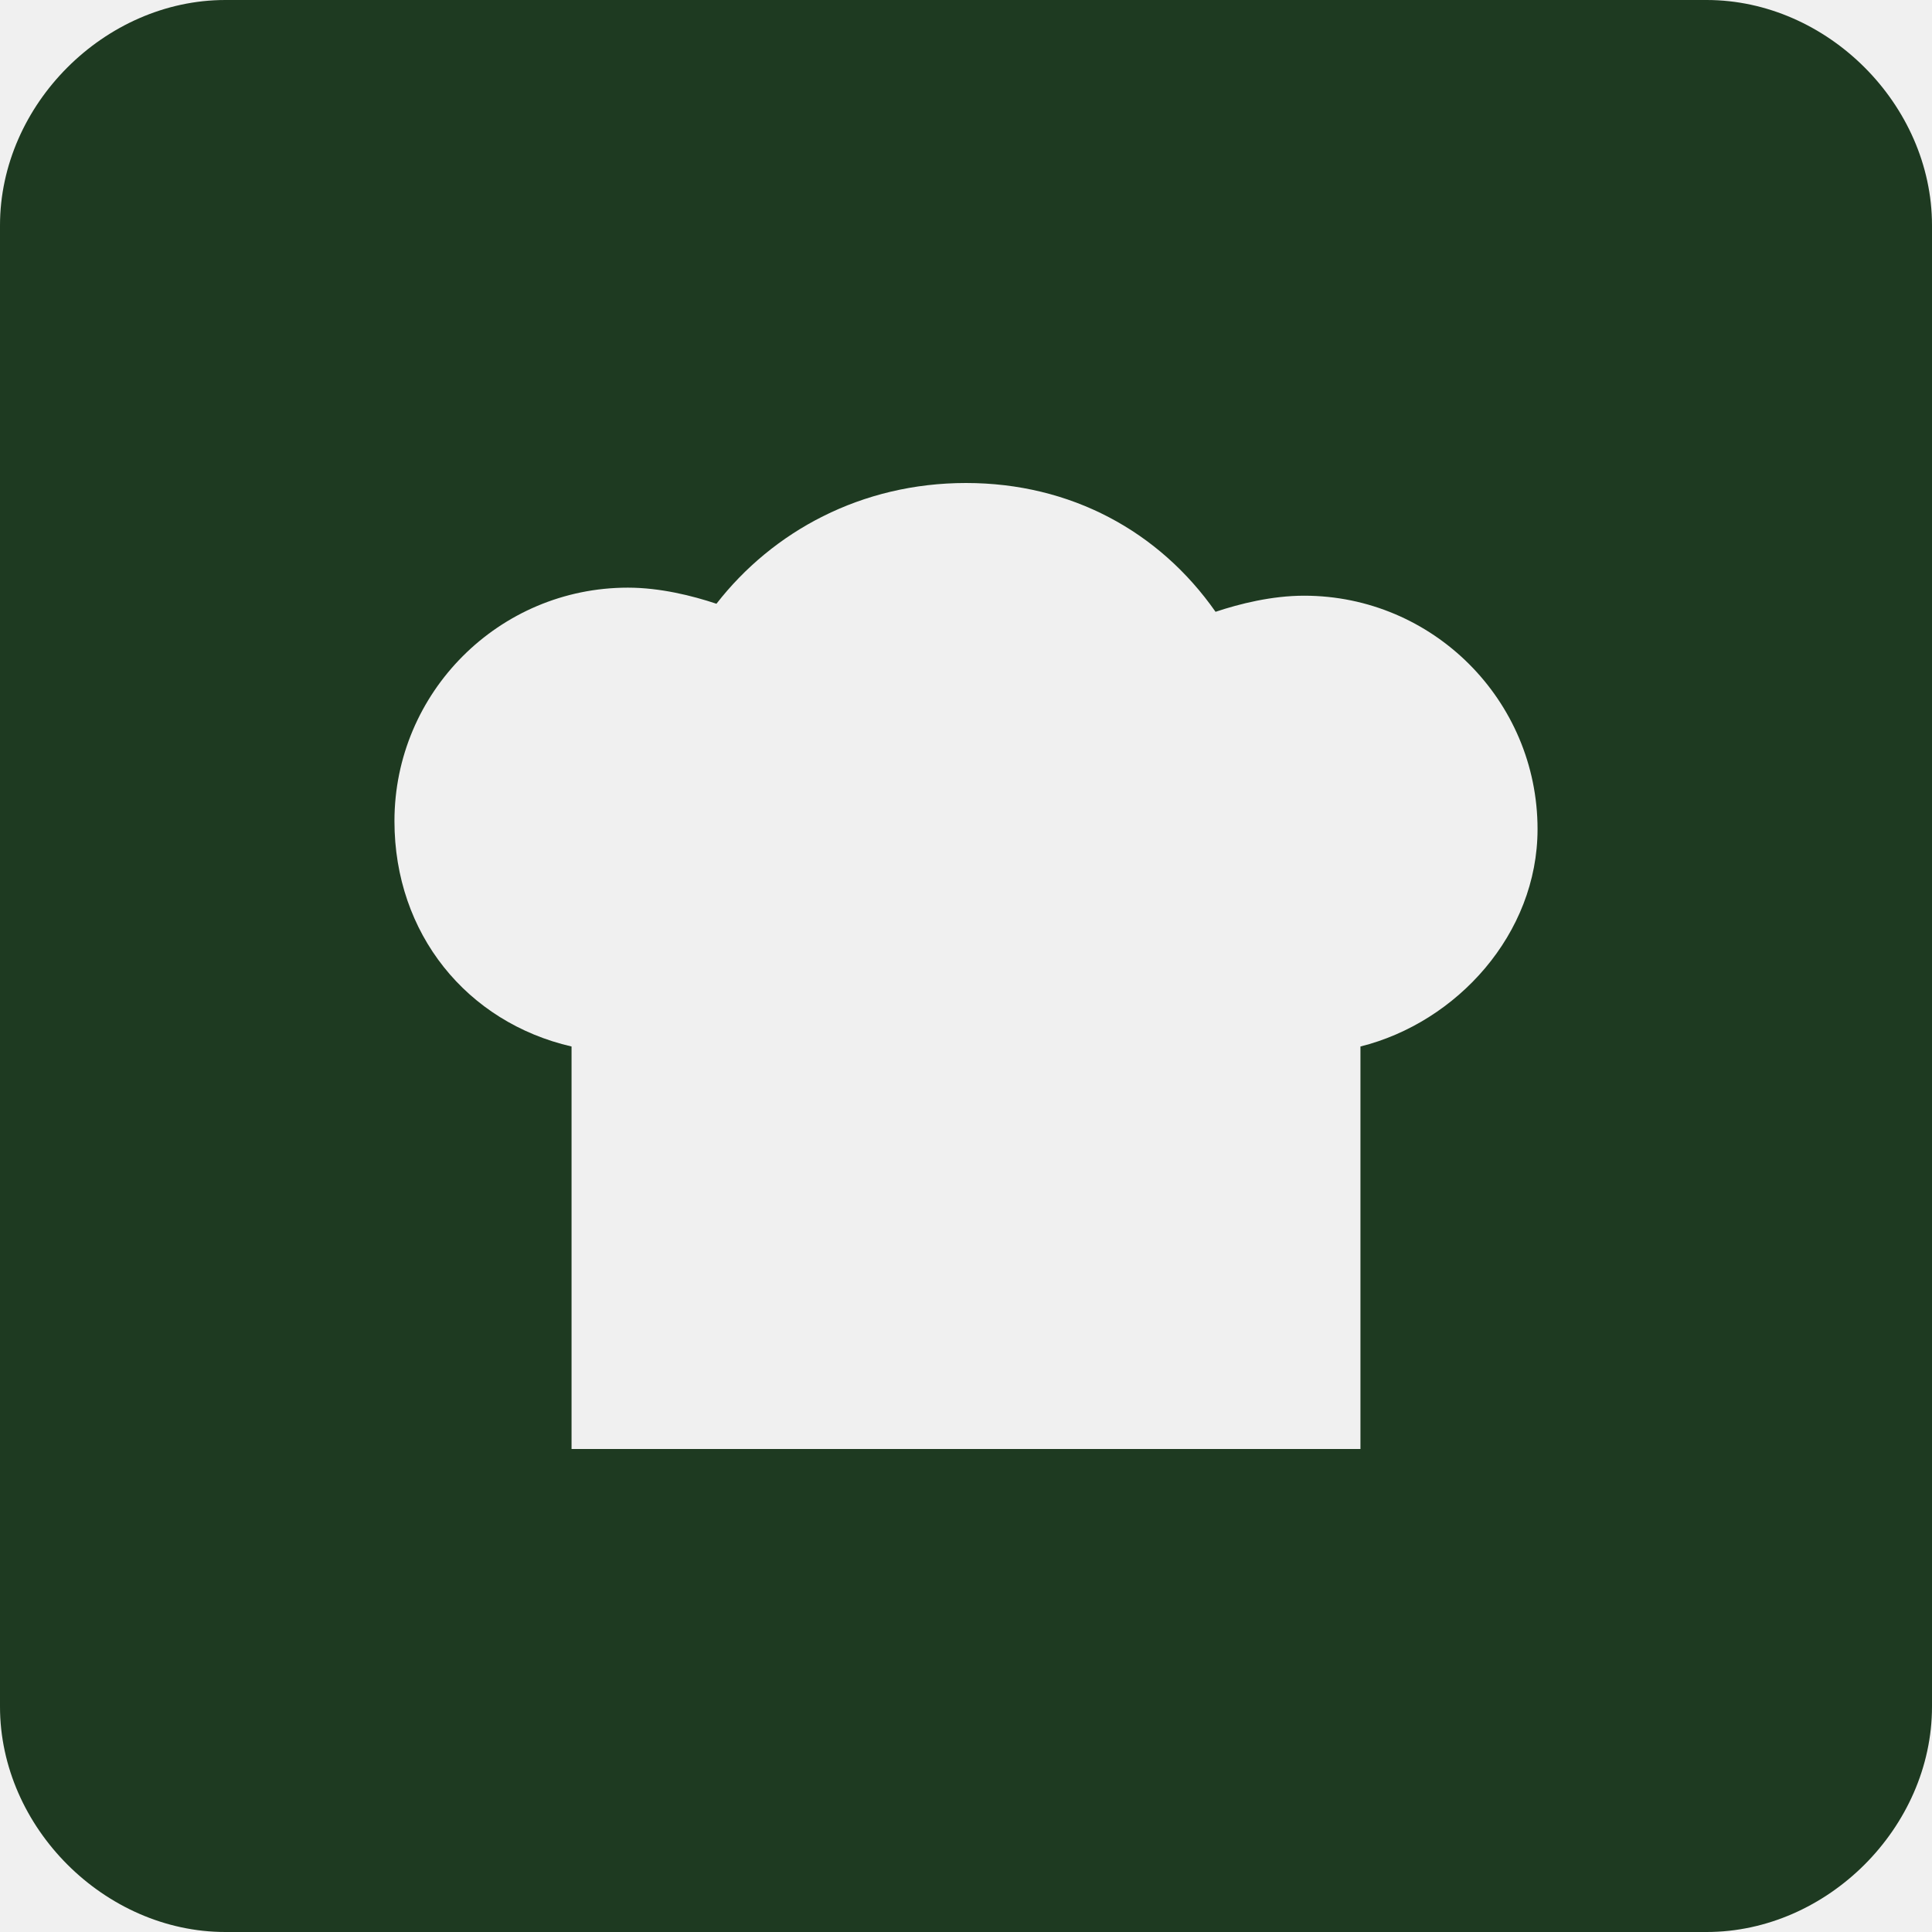
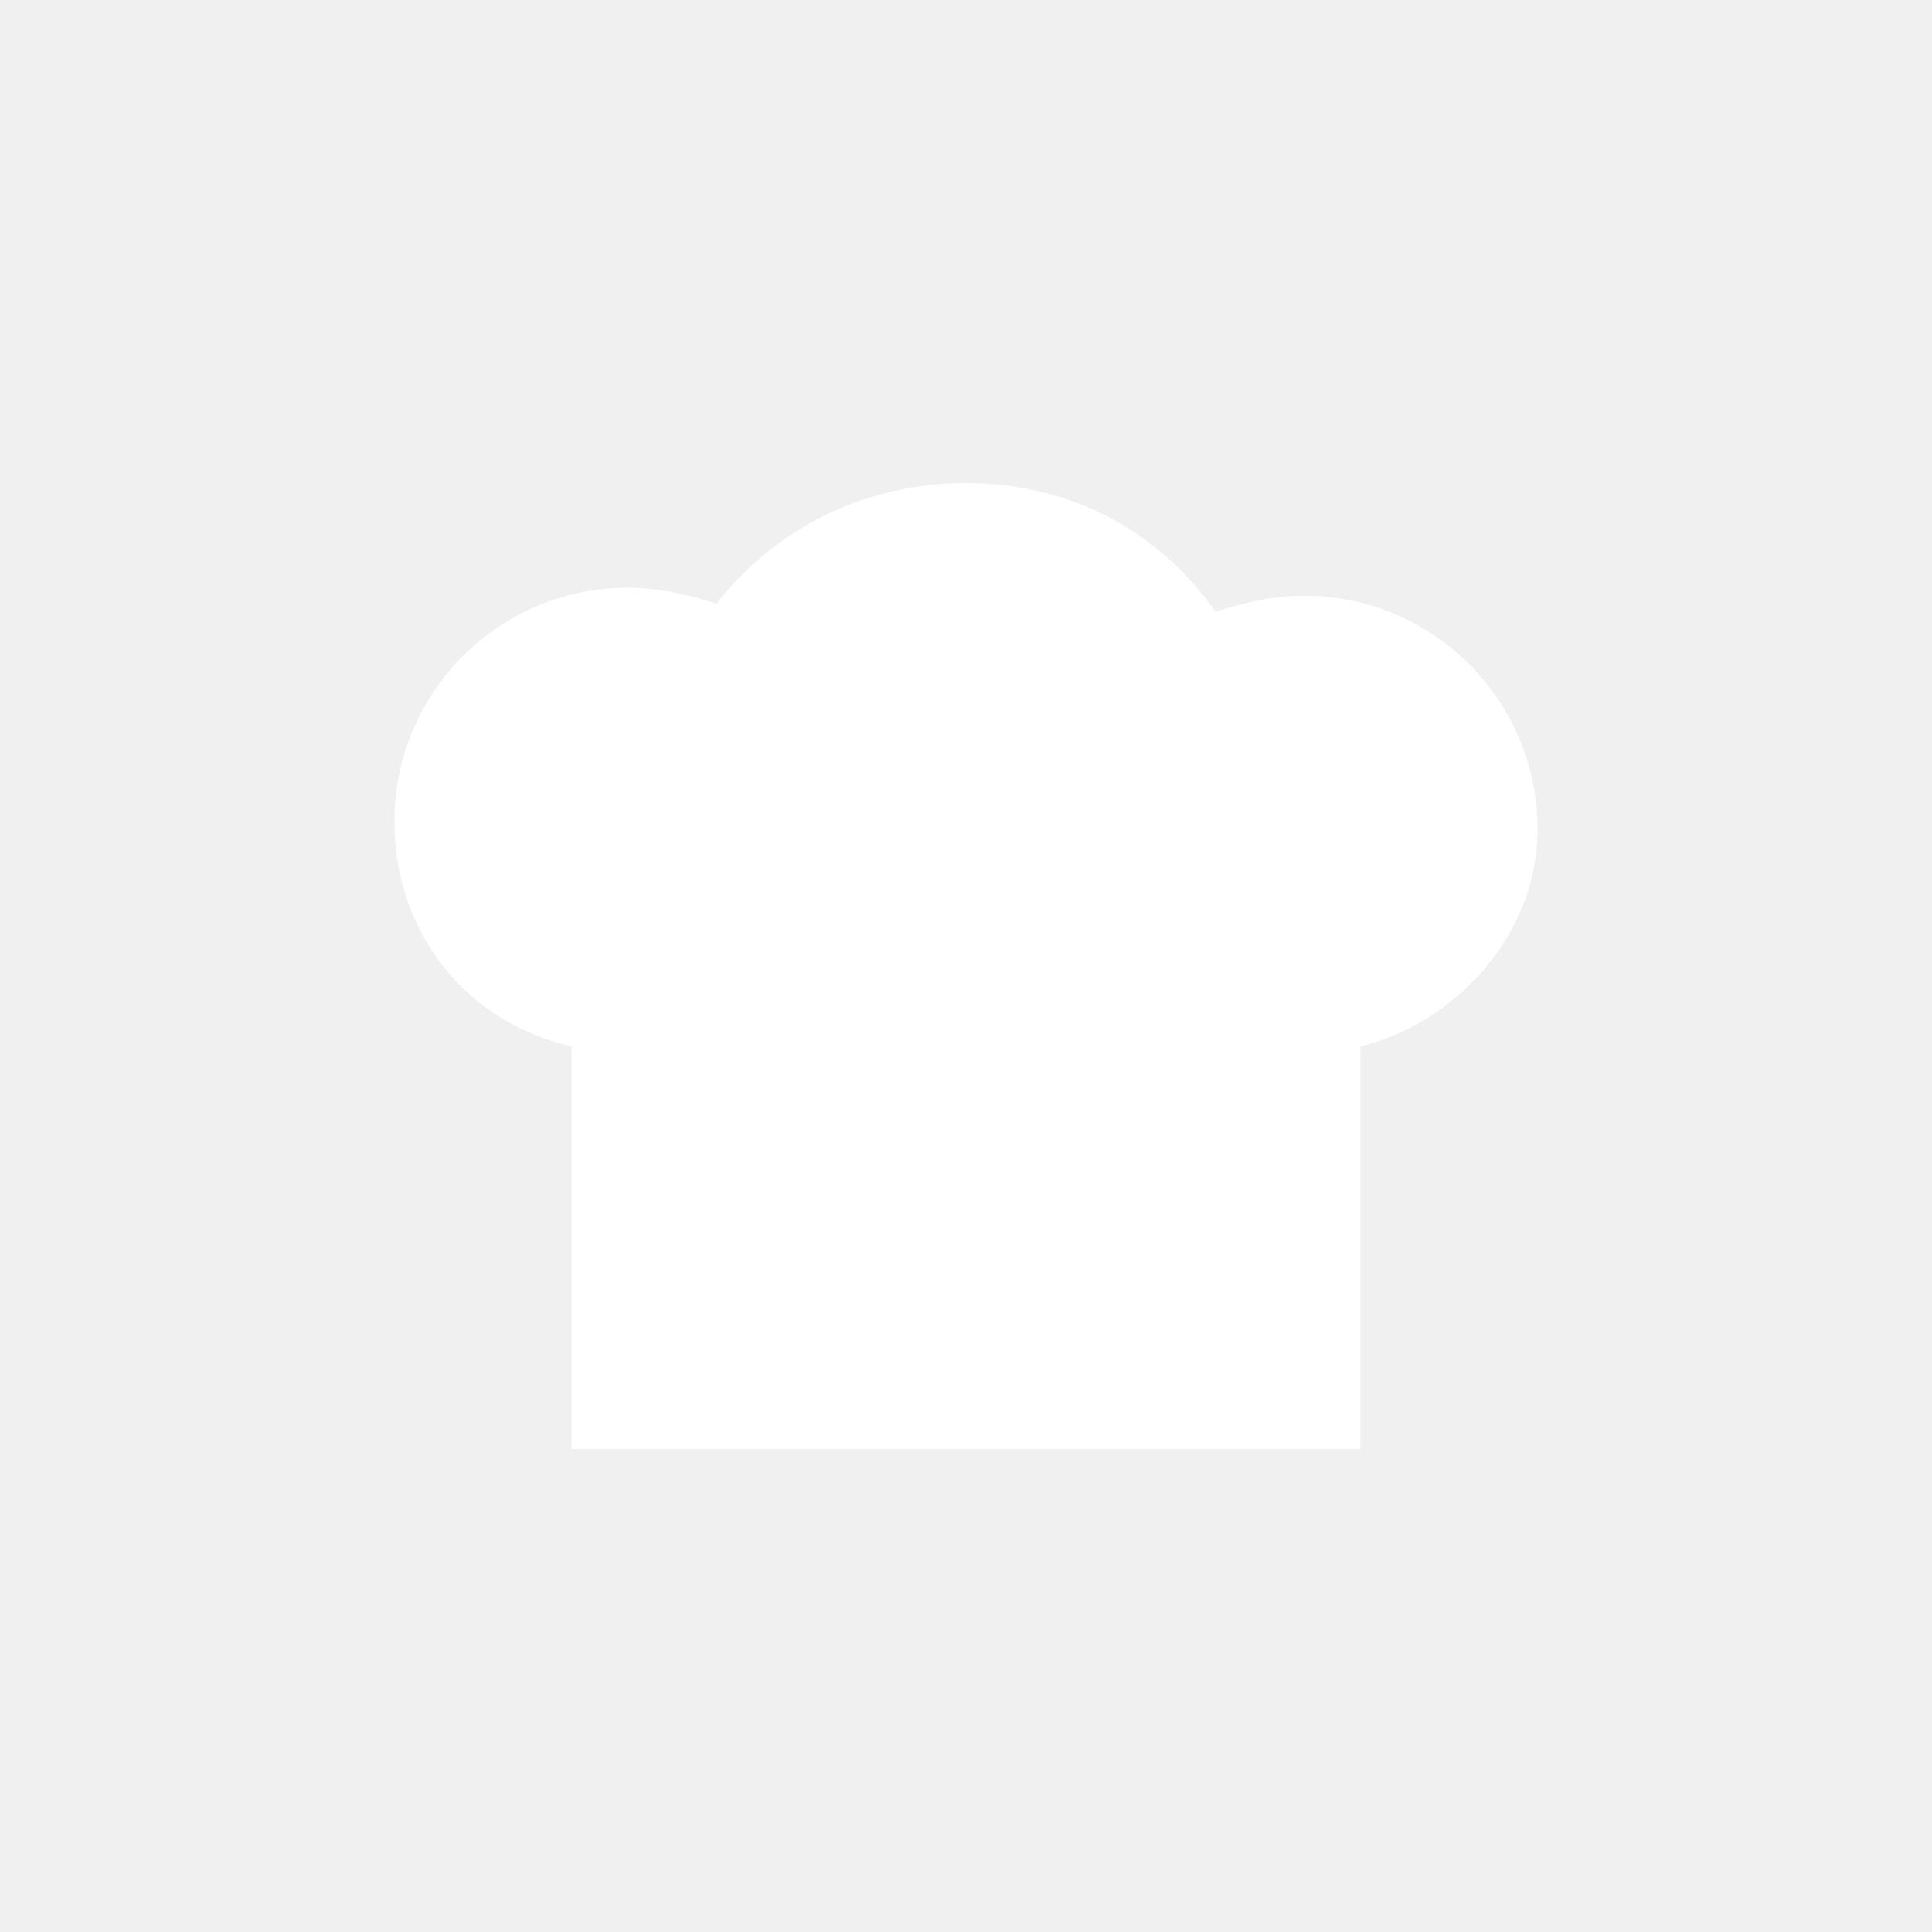
- <svg xmlns="http://www.w3.org/2000/svg" version="1.1" id="Layer_1" x="0px" y="0px" viewBox="-293 385 24 24" style="enable-background:new -293 385 24 24;" xml:space="preserve">
+ <svg xmlns="http://www.w3.org/2000/svg" version="1.1" id="Layer_1" x="0px" y="0px" viewBox="-586 770 24 24" style="enable-background:new -586 770 24 24;" xml:space="preserve">
  <style type="text/css">
- 	.st0{fill:#1E3A21;}
+ 	.st0{fill:#FFFFFF;}
</style>
-   <path class="st0" d="M-271.8,385h-18.4c-1.5,0-2.8,1.3-2.8,2.8v18.4c0,1.5,1.3,2.8,2.8,2.8h18.4c1.5,0,2.8-1.3,2.8-2.8v-18.4  C-269,386.3-270.3,385-271.8,385z M-276.1,398v5h-9.8v-5c-1.3-0.3-2.2-1.4-2.2-2.8c0-1.6,1.3-2.9,2.9-2.9c0.4,0,0.8,0.1,1.1,0.2  c0.7-0.9,1.8-1.5,3.1-1.5s2.4,0.6,3.1,1.6c0.3-0.1,0.7-0.2,1.1-0.2c1.6,0,2.9,1.3,2.9,2.9C-273.9,396.6-274.9,397.7-276.1,398z" />
+   <g>
+     <path class="st0" d="M-569.8,777.4c-0.4,0-0.8,0.1-1.1,0.2c-0.7-1-1.8-1.6-3.1-1.6s-2.4,0.6-3.1,1.5c-0.3-0.1-0.7-0.2-1.1-0.2   c-1.6,0-2.9,1.3-2.9,2.9c0,1.4,0.9,2.5,2.2,2.8v5h9.8v-5c1.2-0.3,2.2-1.4,2.2-2.7C-566.9,778.7-568.2,777.4-569.8,777.4z" />
+   </g>
</svg>
